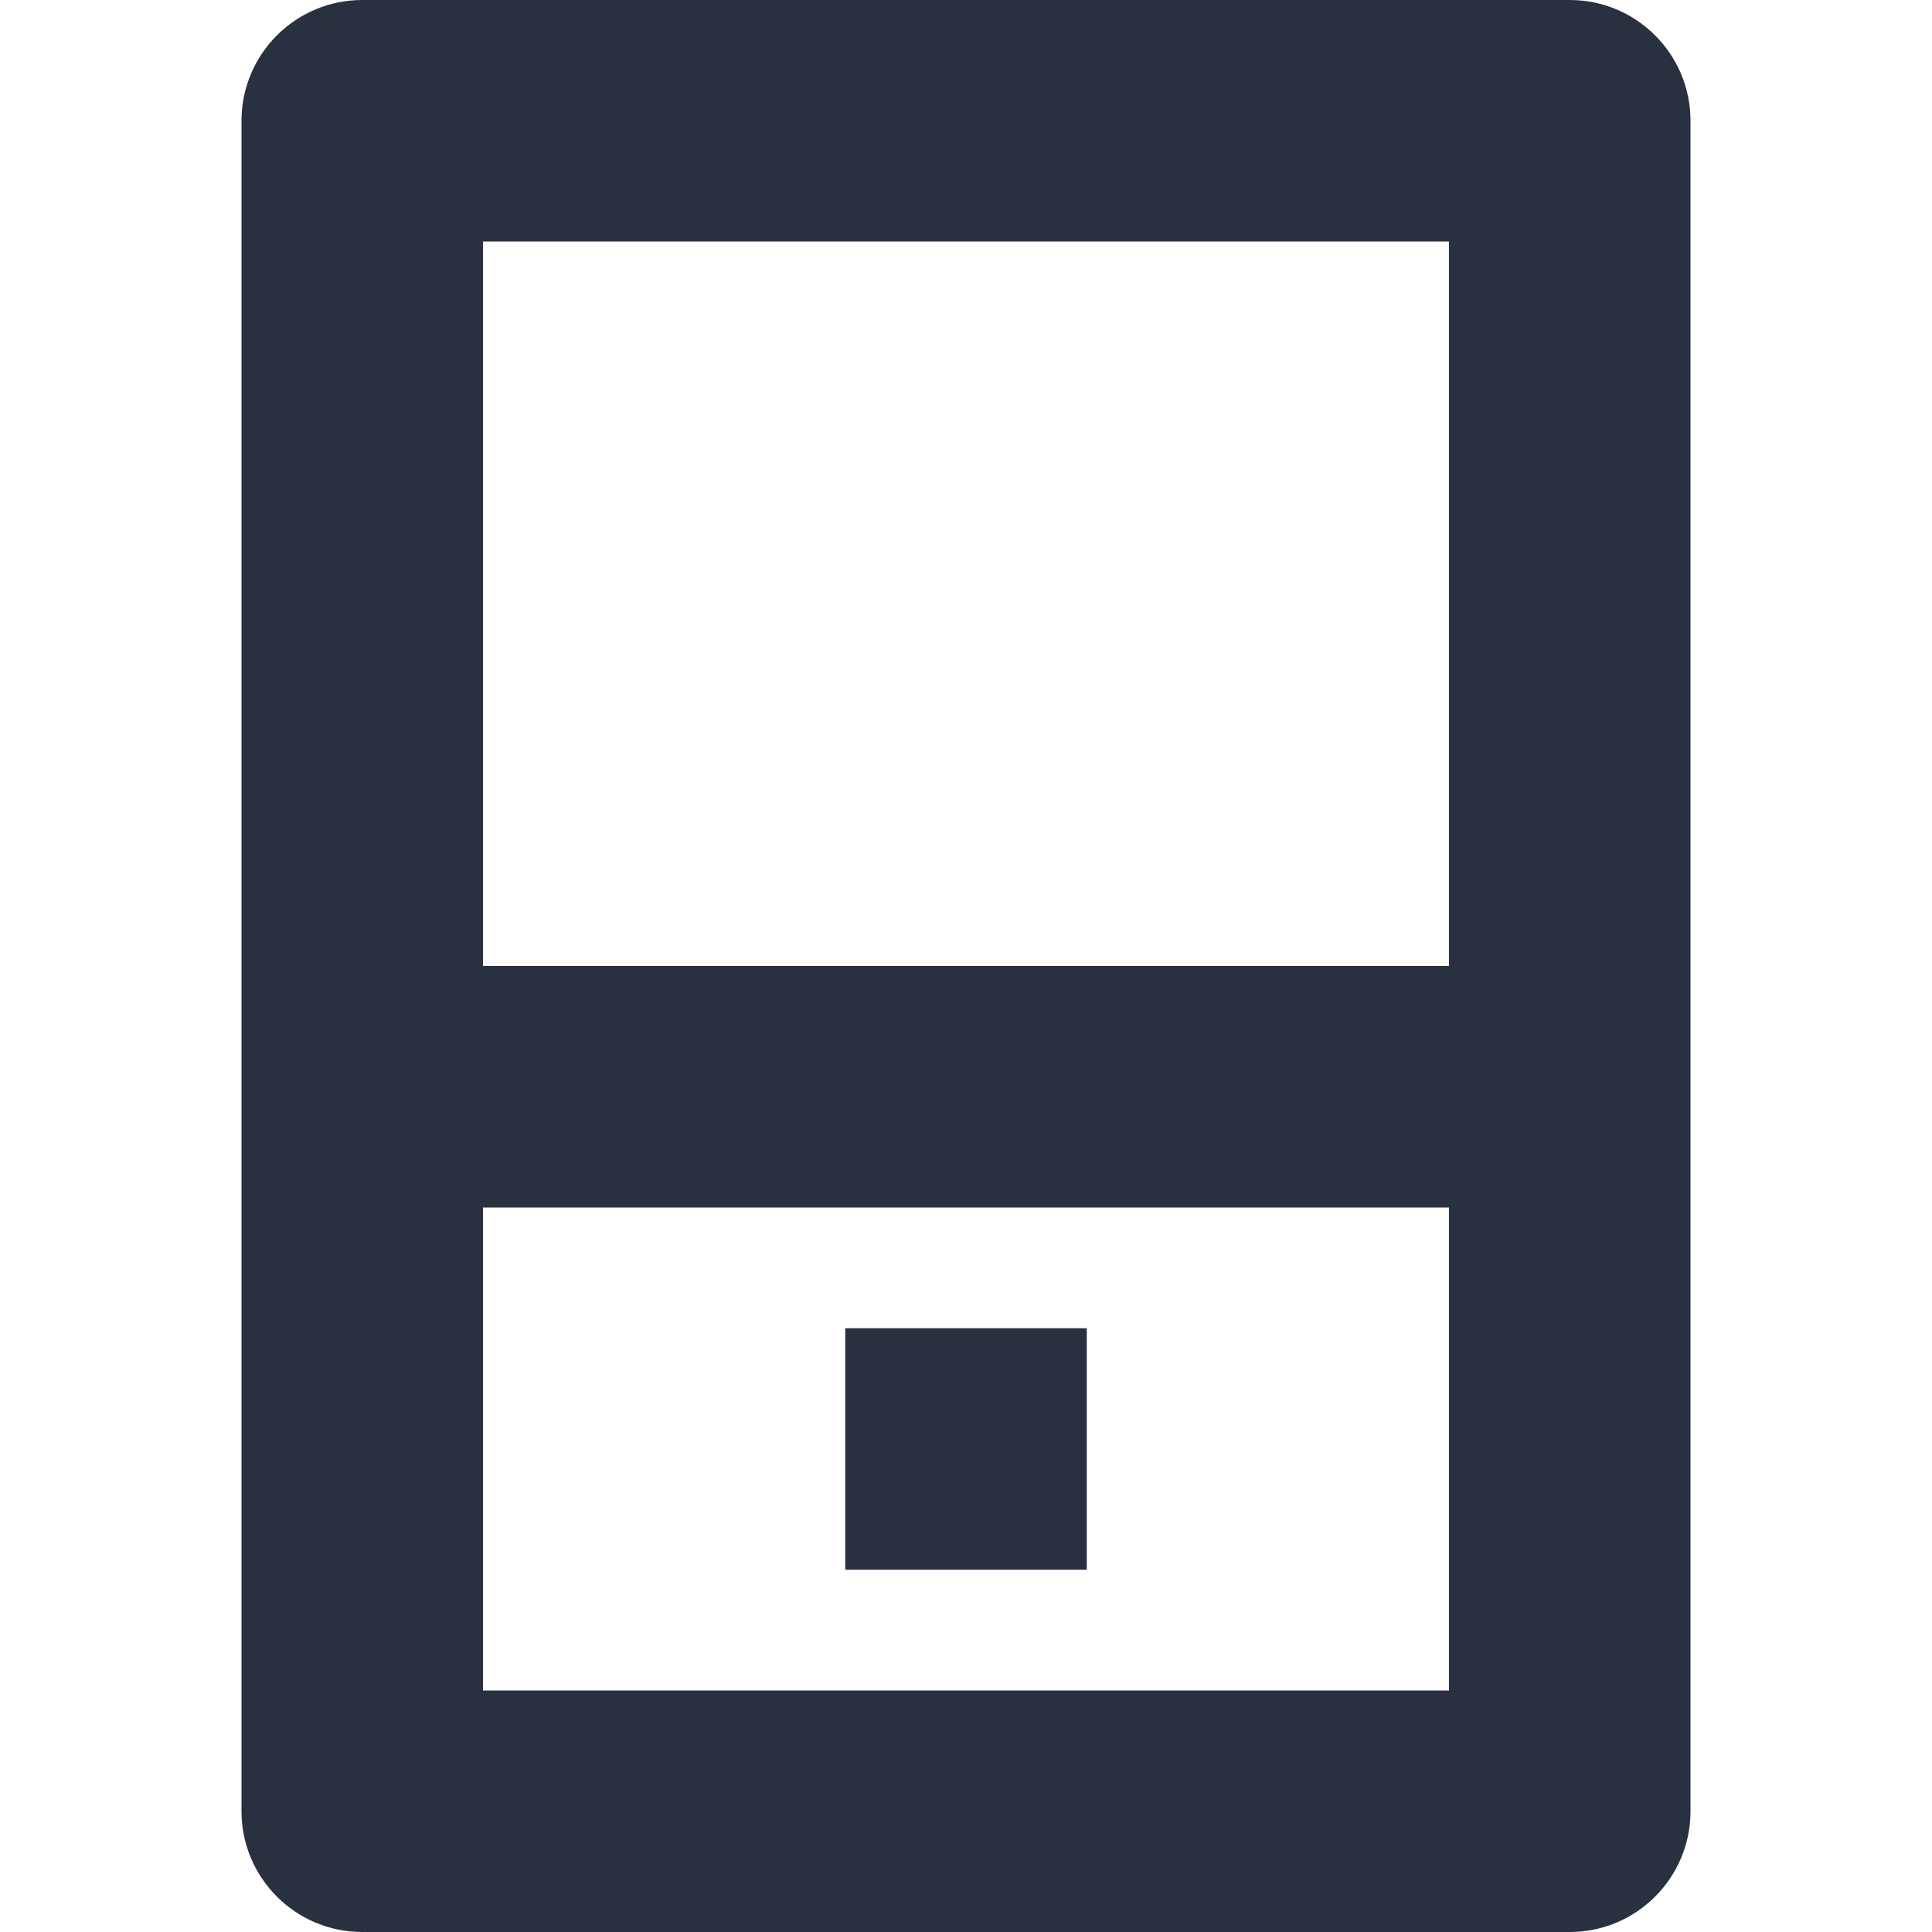
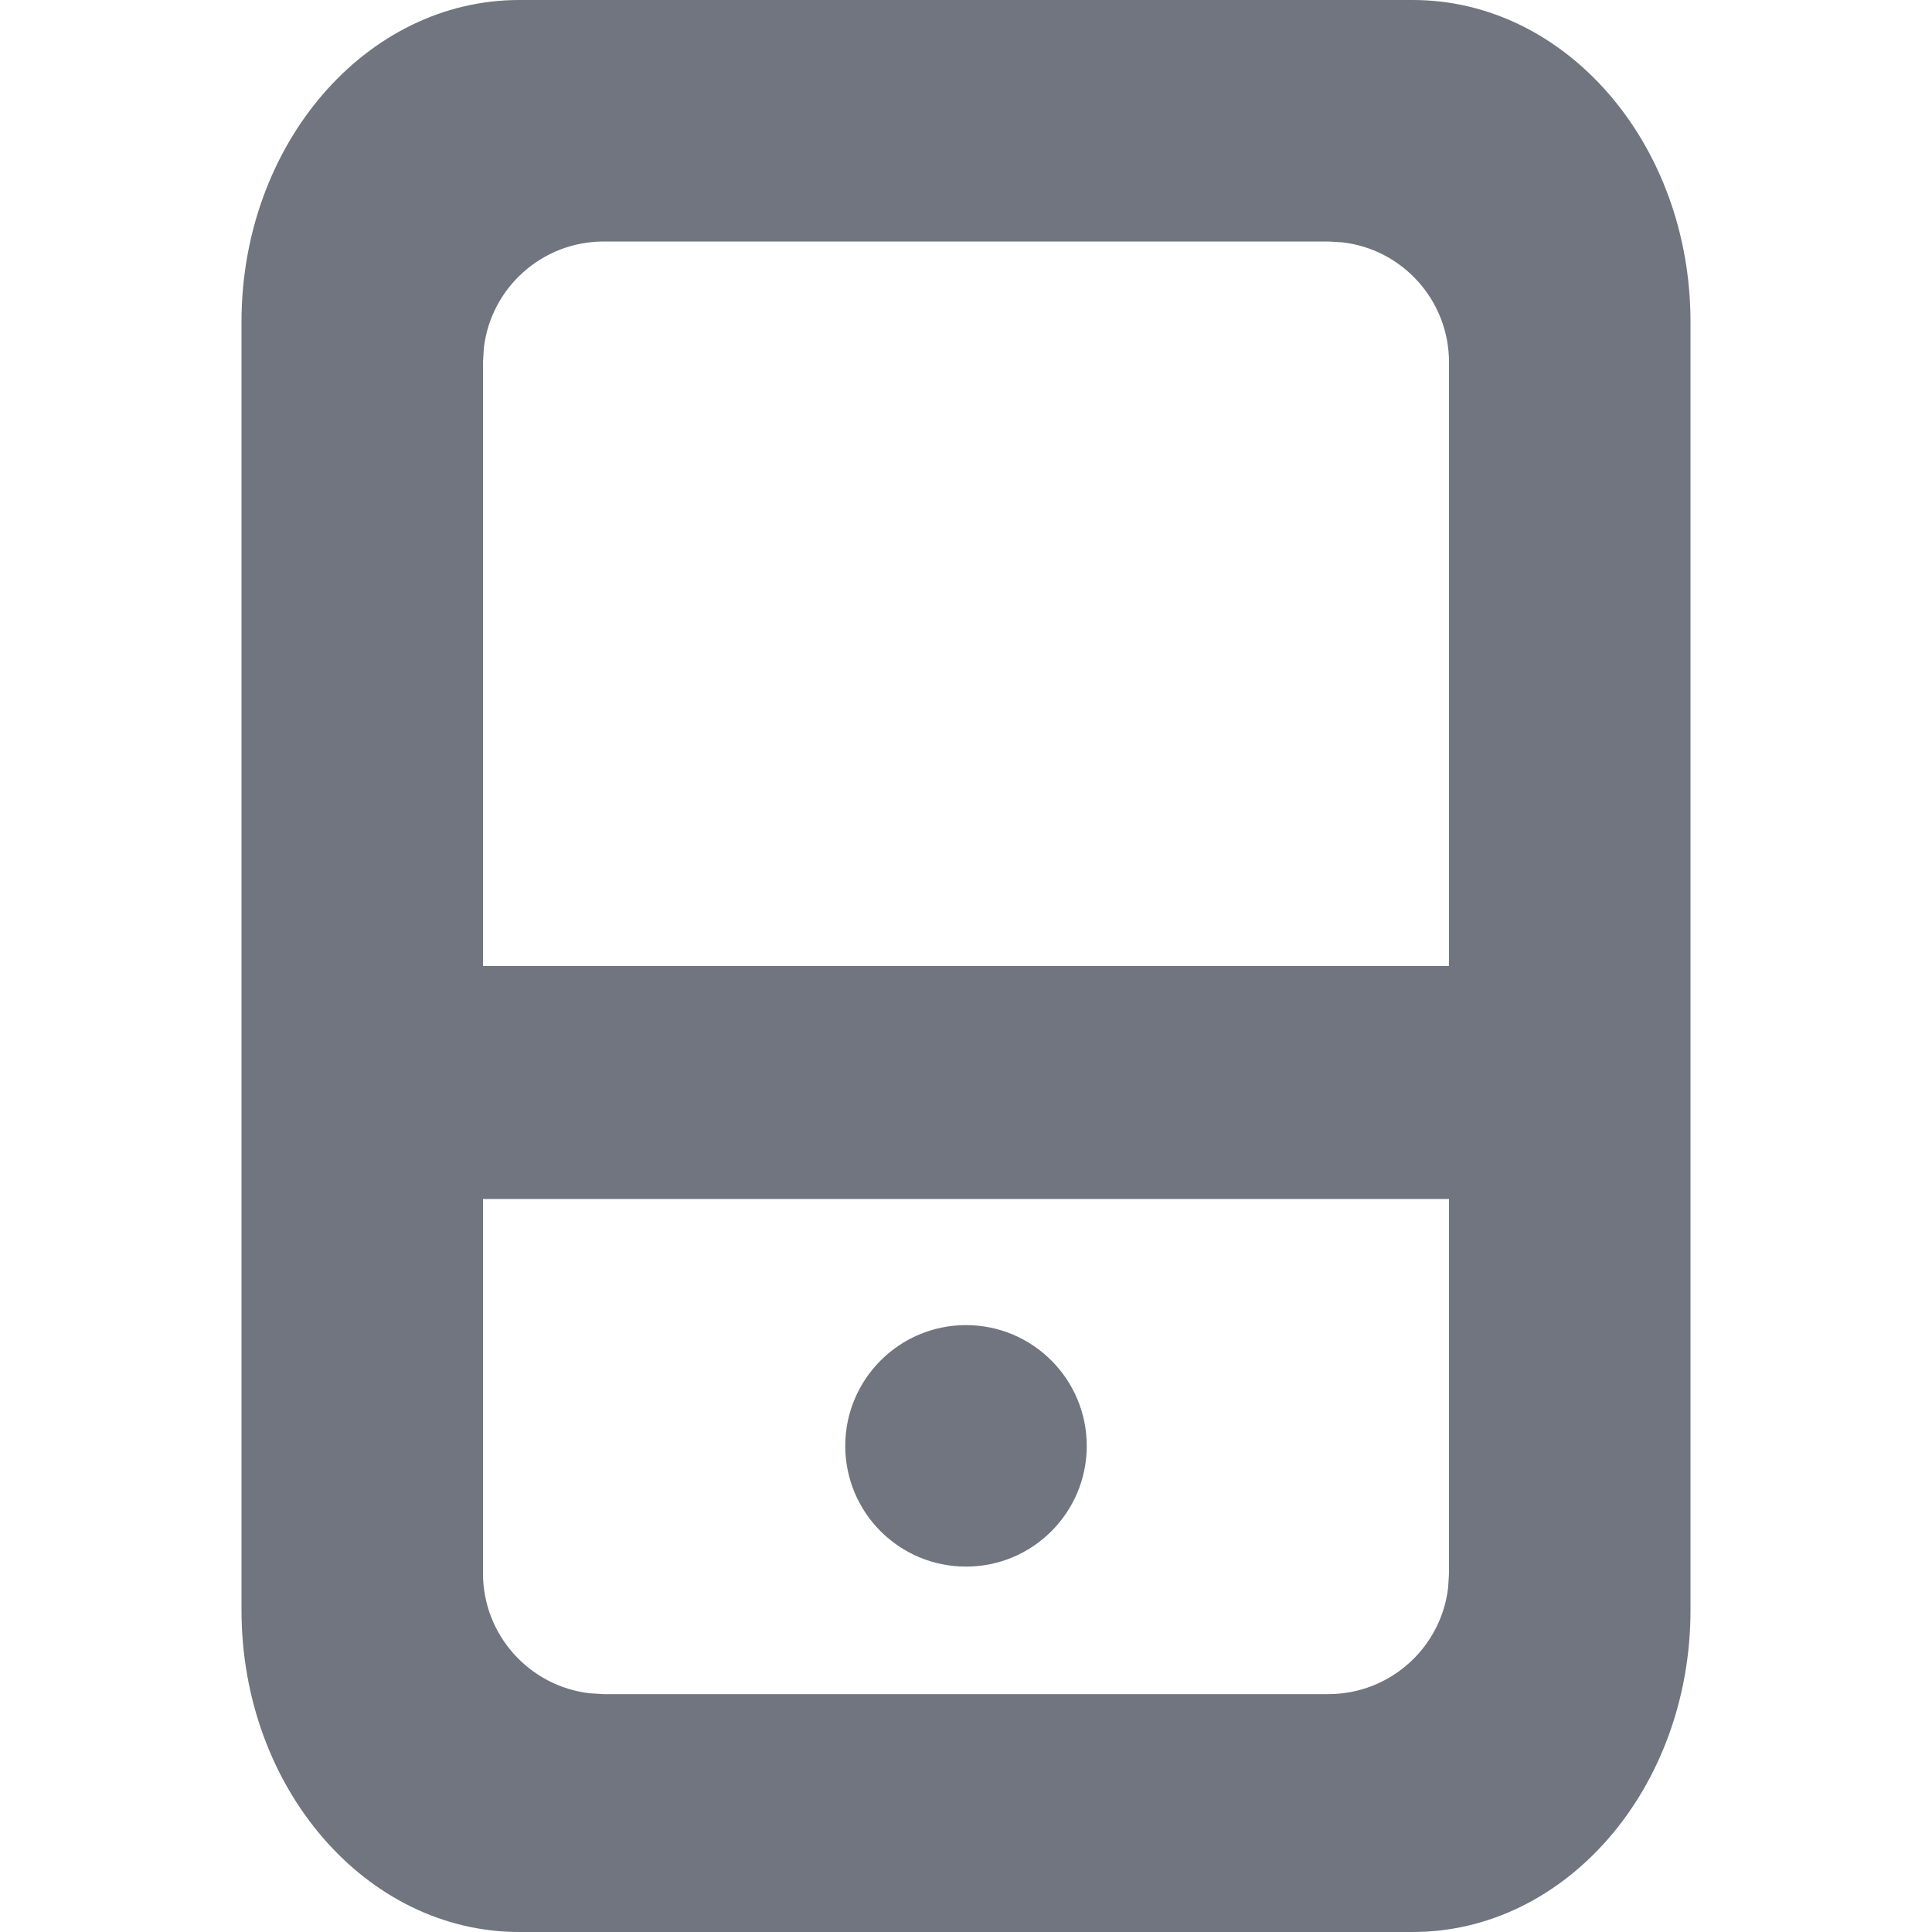
<svg xmlns="http://www.w3.org/2000/svg" width="16px" height="16px" viewBox="0 0 16 16" version="1.1">
-   <defs />
-   <g id="插图" stroke="none" stroke-width="1" fill="none" fill-rule="evenodd">
-     <path d="M12,8 L12,2 L4,2 L4,8 L12,8 Z M12,10 L4,10 L4,14 L12,14 L12,10 Z M3,0 L13,0 C13.552,0 14,0.448 14,1 L14,15 C14,15.552 13.552,16 13,16 L3,16 C2.448,16 2,15.552 2,15 L2,1 C2,0.448 2.448,0 3,0 Z M7,11 L9,11 L9,13 L7,13 L7,11 Z" id="Combined-Shape" fill="#293040" fill-rule="nonzero" />
+   <g id="icon-icon-go-mobile" stroke="none" stroke-width="1" fill="none" fill-rule="evenodd">
+     <path d="M11.7,0 C12.97,0 14,1.194 14,2.666 L14,13.334 C14,14.806 12.97,16 11.7,16 L4.3,16 C3.03,16 2,14.806 2,13.334 L2,2.666 C2,1.194 3.03,0 4.3,0 L11.7,0 Z M12,9.93 L4,9.93 L4,13.03 C4,13.542 4.386,13.965 4.883,14.023 L5,14.03 L11,14.03 C11.513,14.03 11.936,13.644 11.993,13.146 L12,13.03 L12,9.93 Z M8,10.974 C8.552,10.974 9,11.422 9,11.974 C9,12.527 8.552,12.974 8,12.974 C7.448,12.974 7,12.527 7,11.974 C7,11.422 7.448,10.974 8,10.974 Z M11,2 L5,2 C4.487,2 4.064,2.386 4.007,2.883 L4,3 L4,8 L12,8 L12,3 C12,2.487 11.614,2.064 11.117,2.007 L11,2 Z" id="形状结合" fill="#71757F" />
  </g>
</svg>
